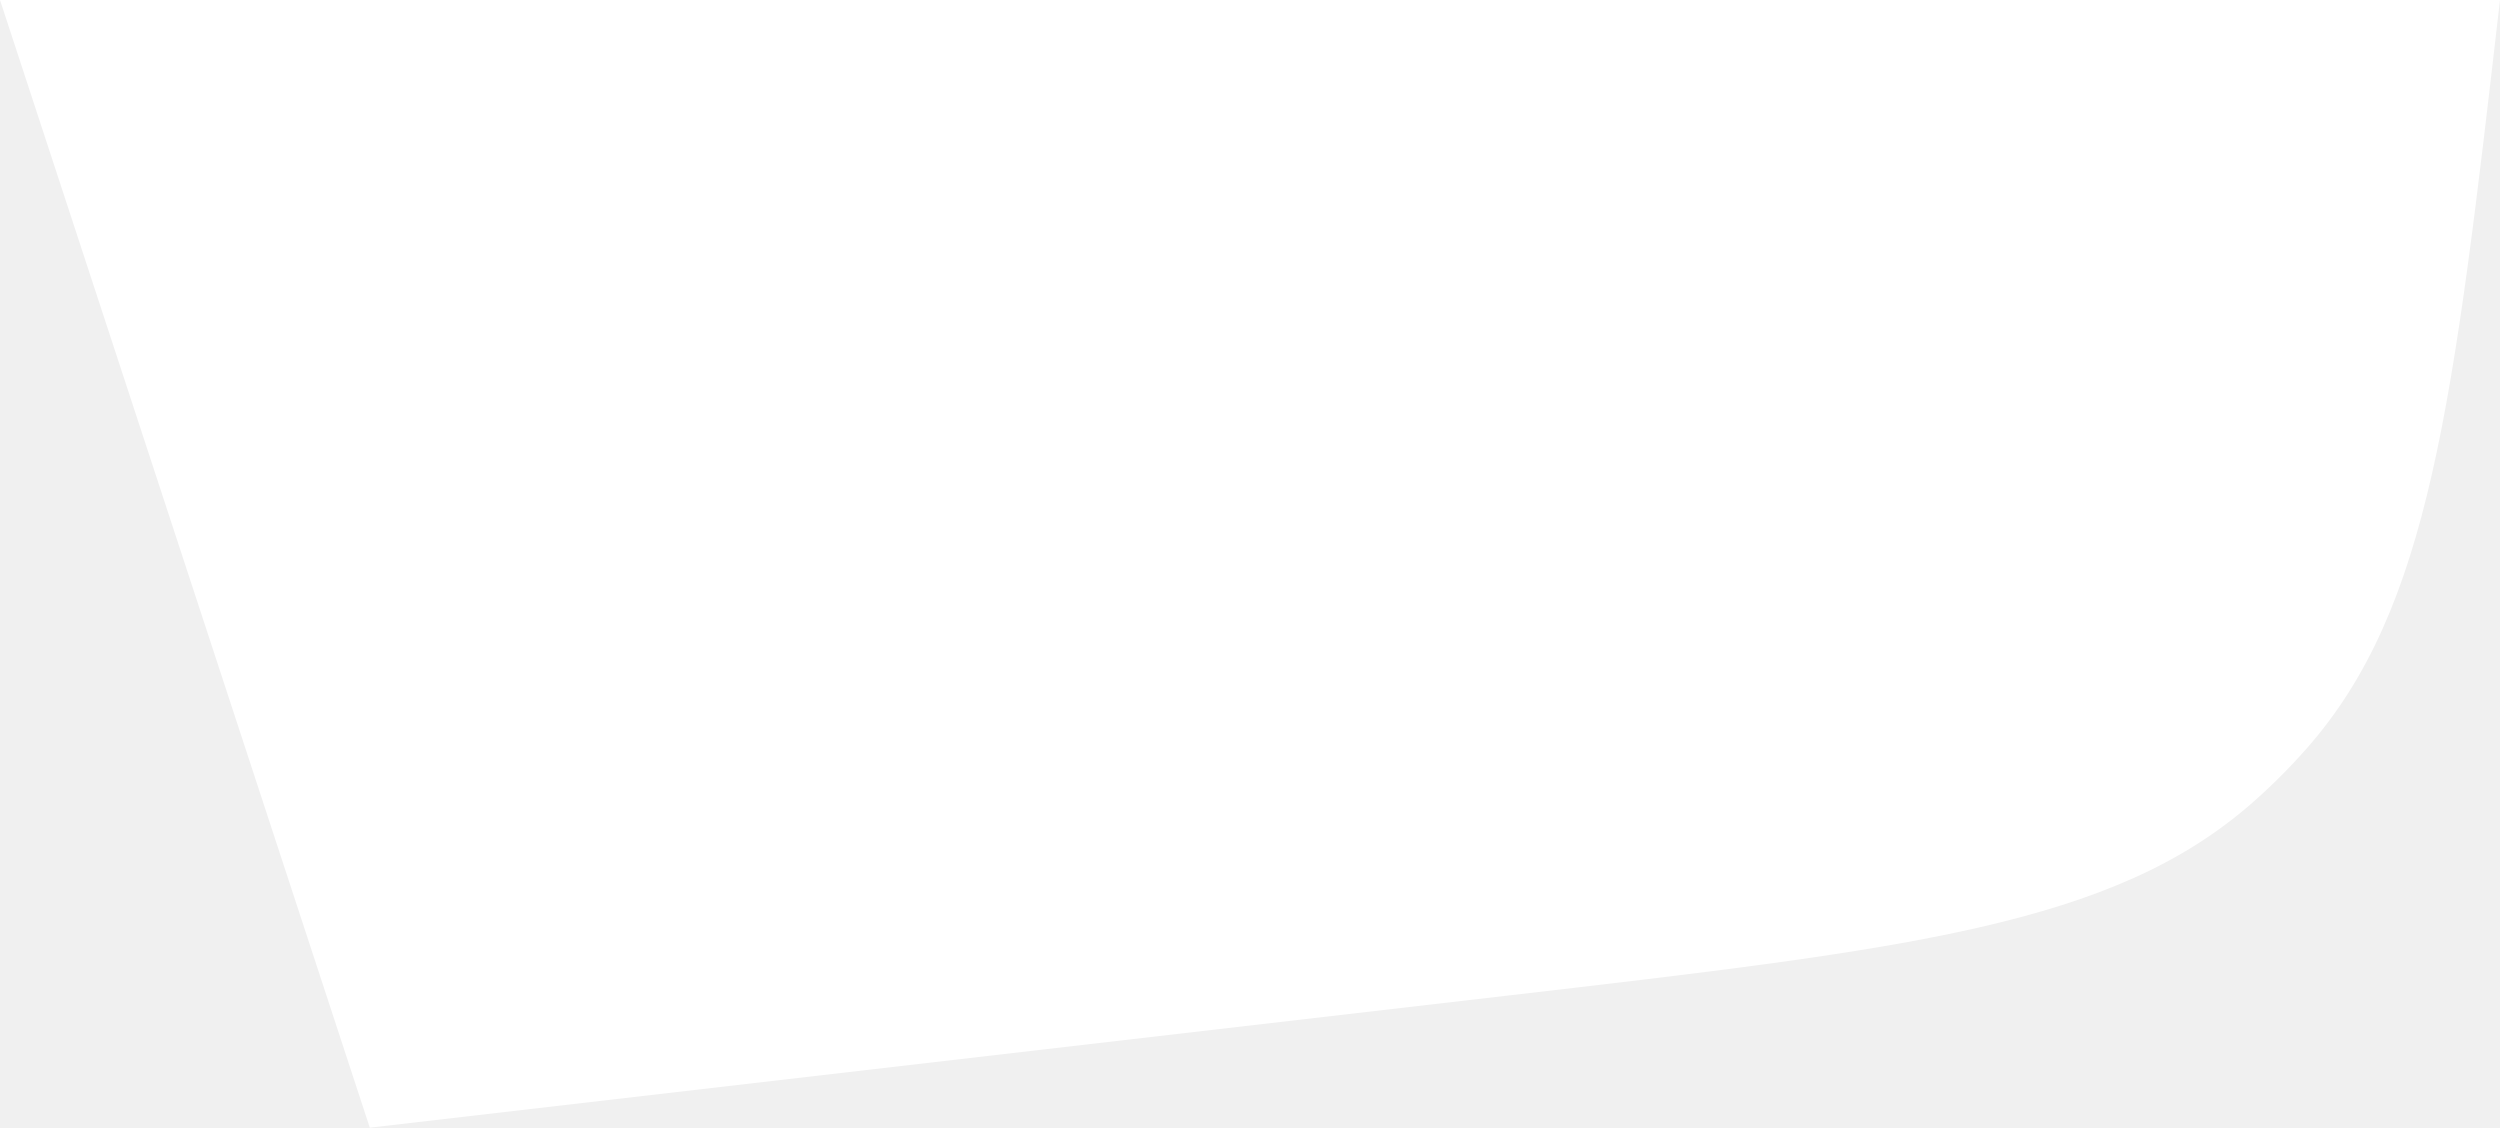
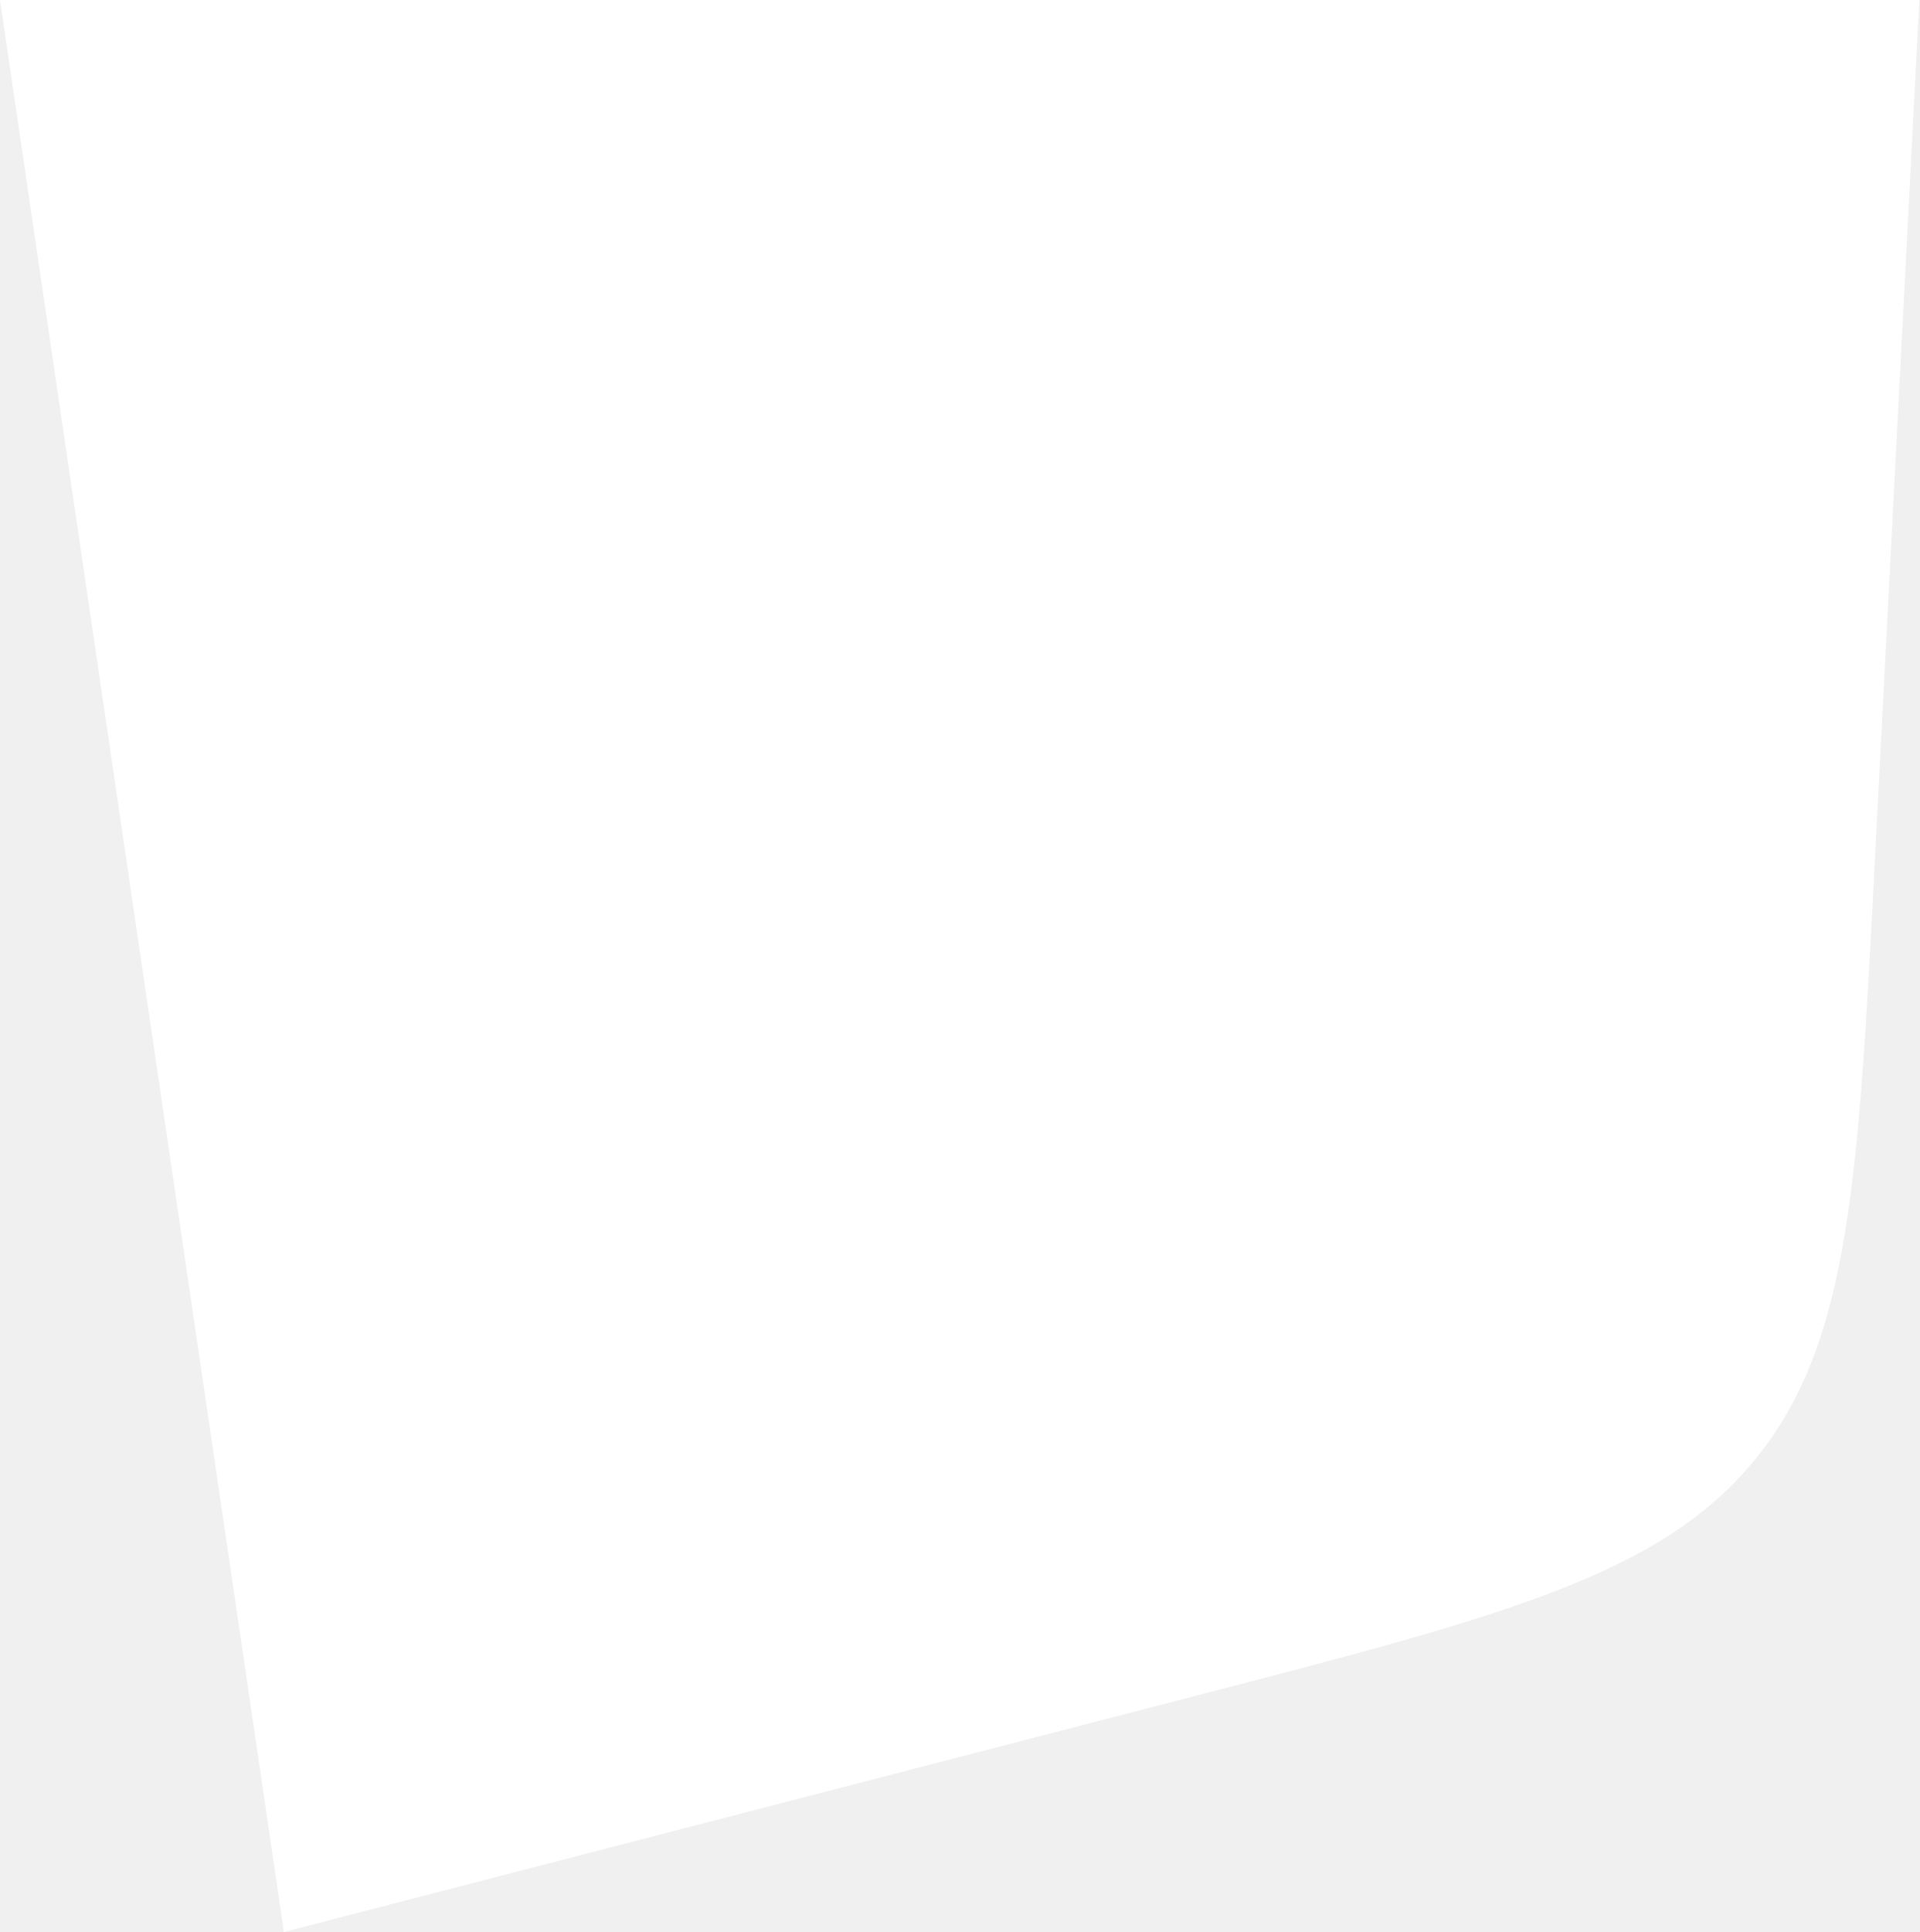
- <svg xmlns="http://www.w3.org/2000/svg" width="470" height="212" viewBox="0 0 470 212" fill="none">
-   <path d="M470 0L3.05176e-05 0L69.522 212L282.899 187.231C359.085 178.387 397.178 173.965 423.439 150.916C427.109 147.695 430.564 144.237 433.783 140.565C456.814 114.289 461.209 76.192 470 0V0Z" fill="white" />
+ <svg xmlns="http://www.w3.org/2000/svg" width="470" height="473" viewBox="0 0 470 473" fill="none">
+   <path d="M470 0L2.65315e-05 0L69.522 473L291.59 415.486C368.275 395.625 406.618 385.695 429.805 357.284C452.993 328.873 455.039 289.319 459.13 210.209L470 0Z" fill="white" />
</svg>
